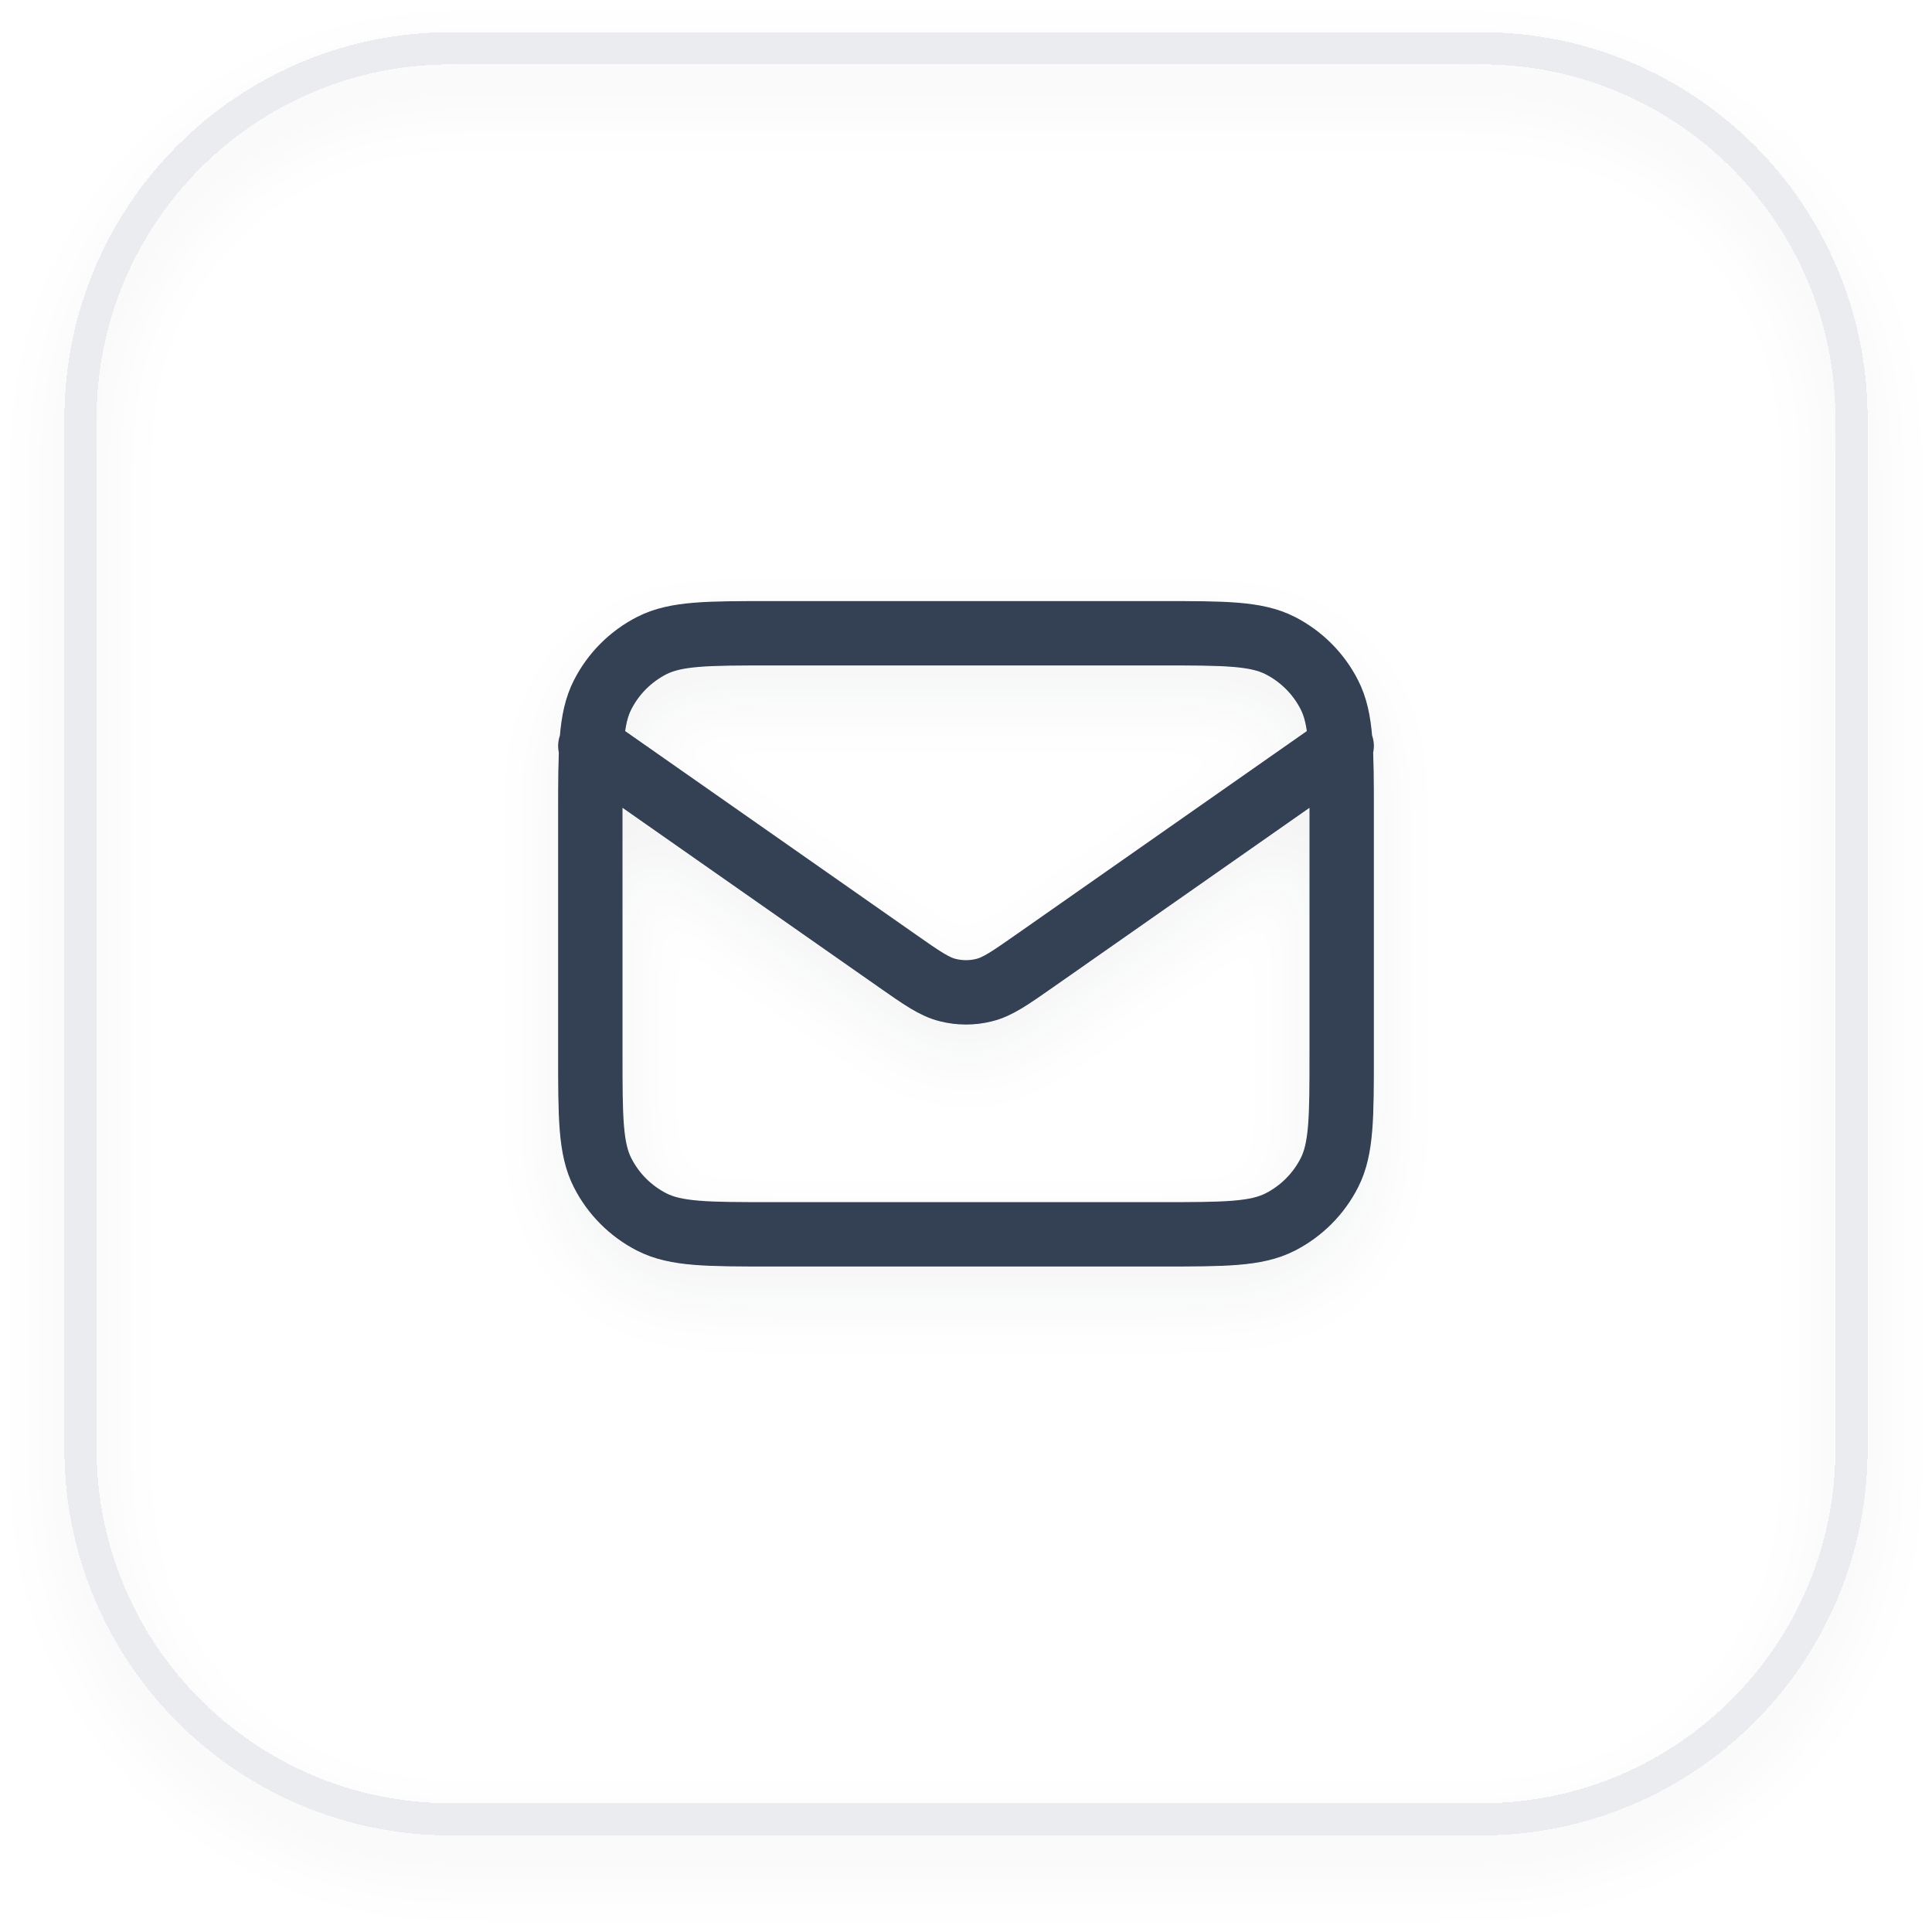
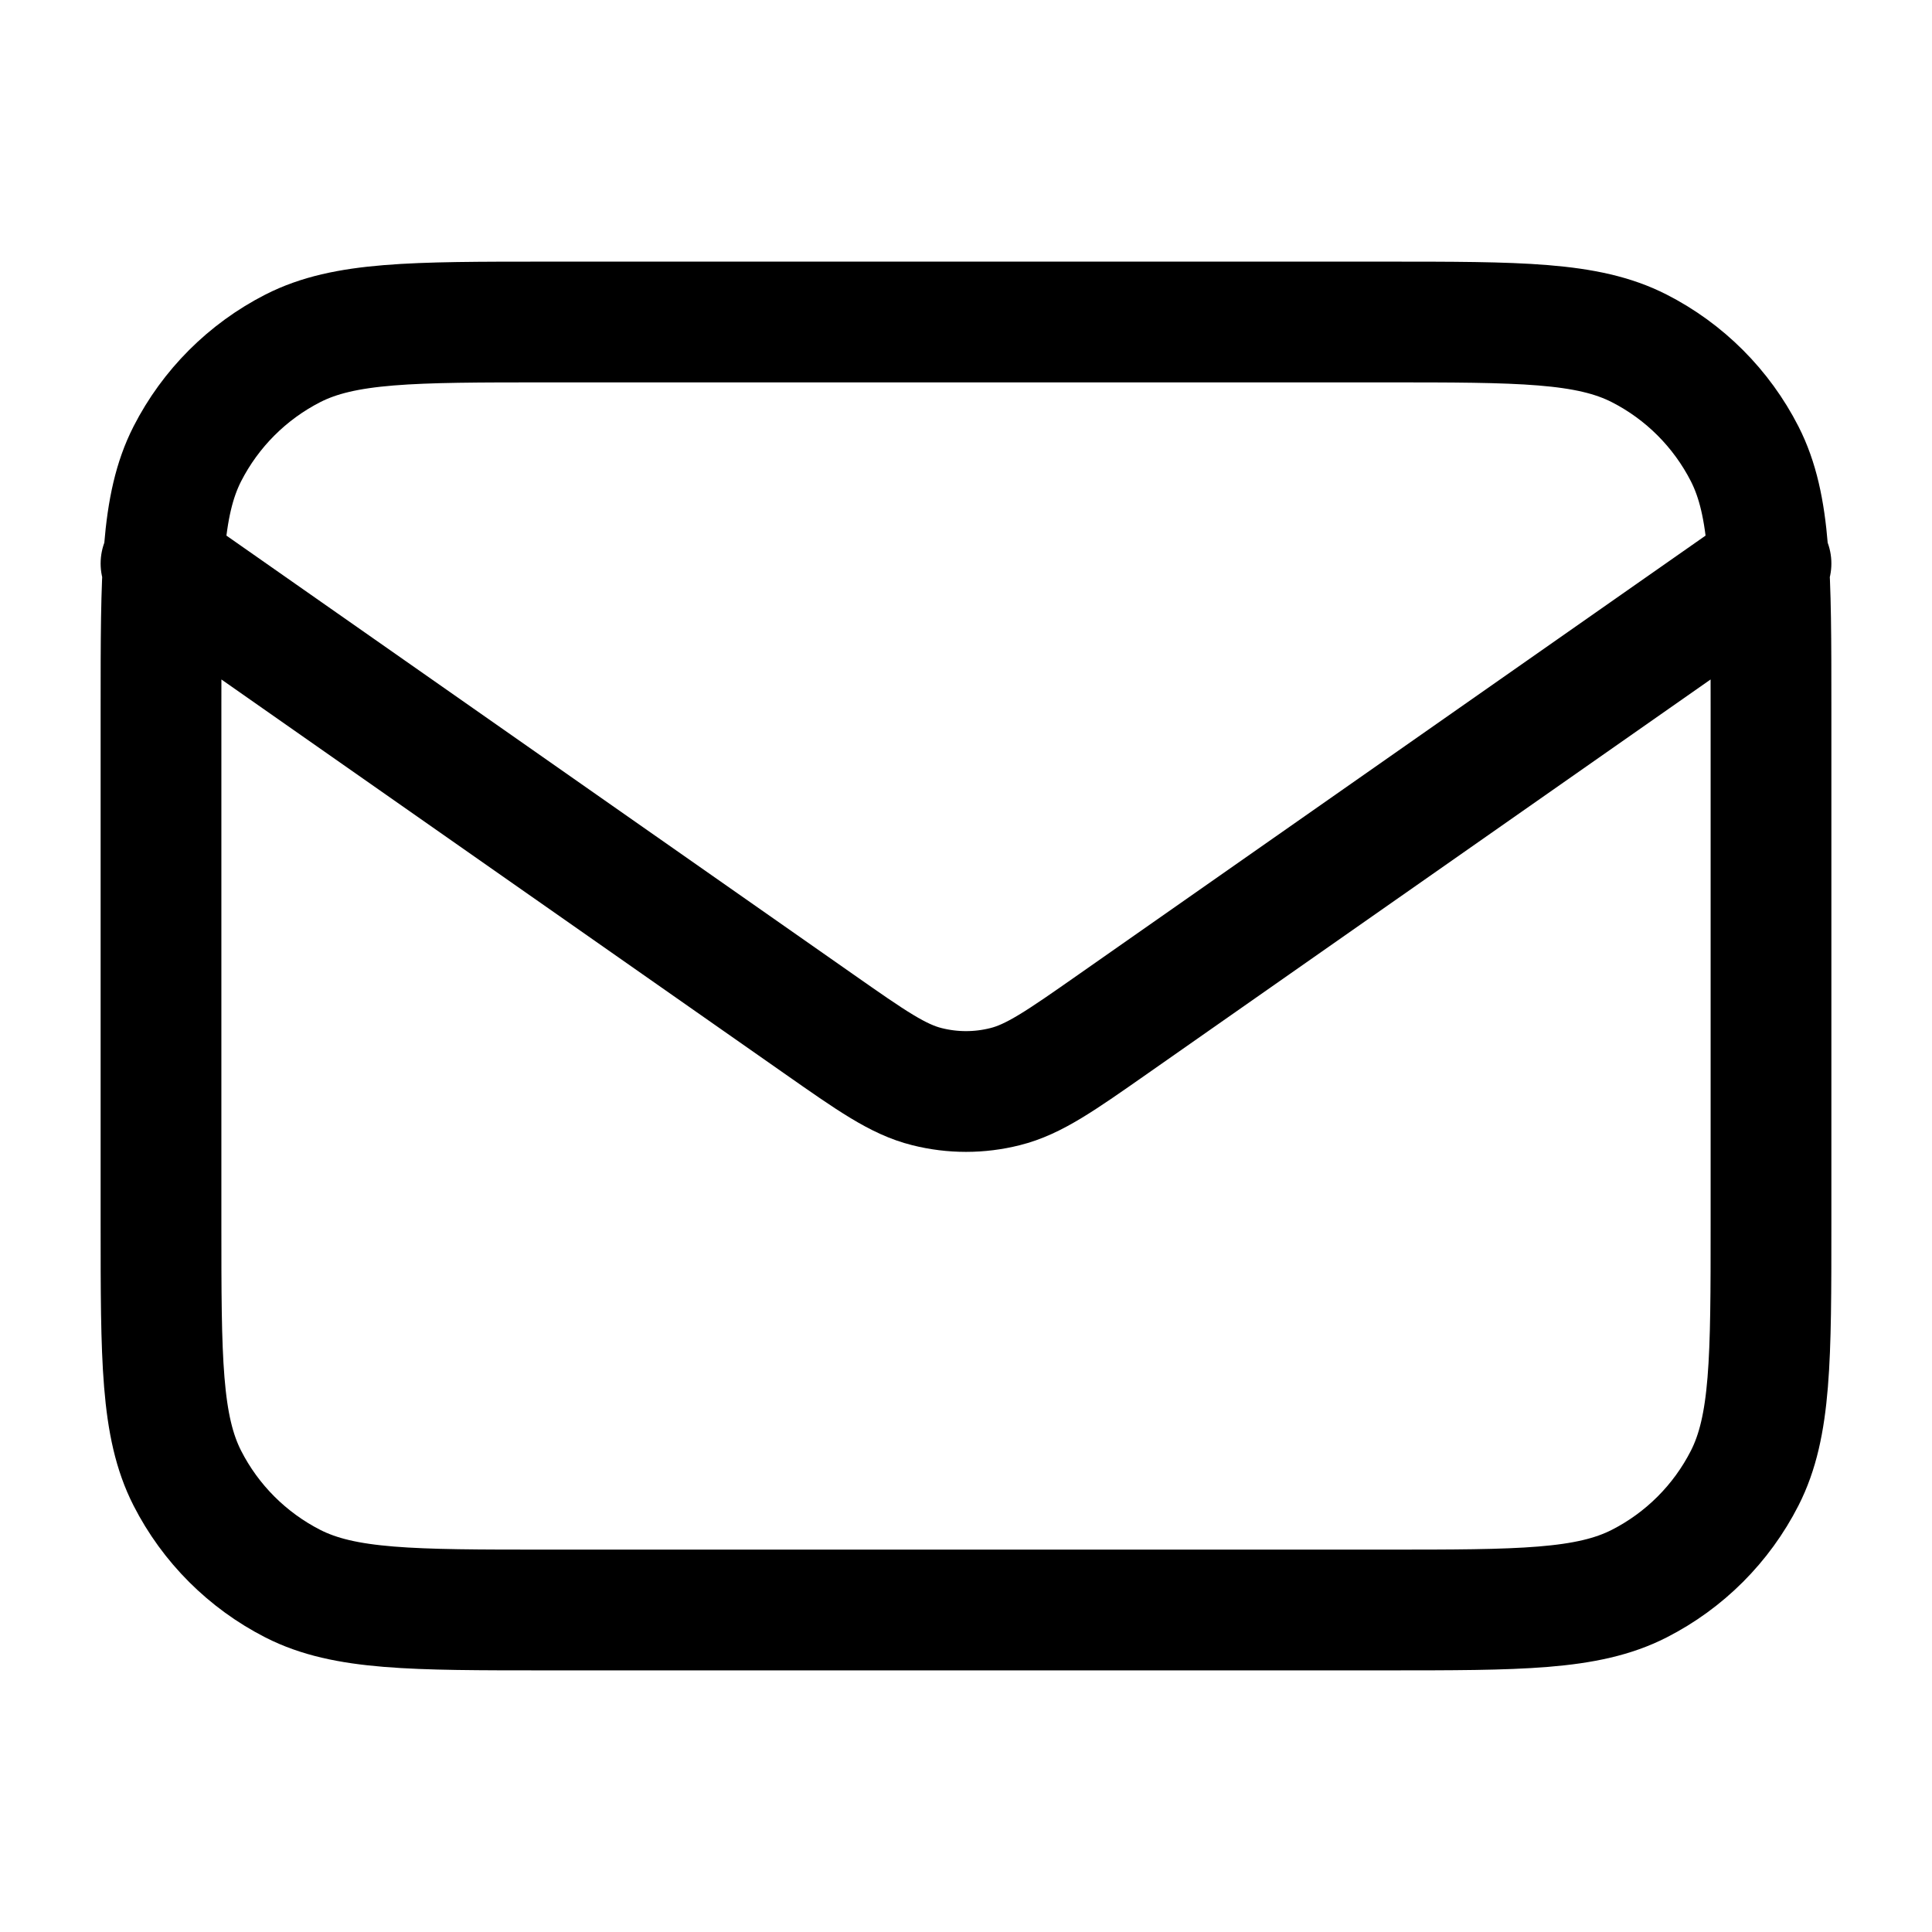
- <svg xmlns="http://www.w3.org/2000/svg" width="60" height="60" viewBox="0 0 60 60" fill="none">
-   <g filter="url(#filter0_d_137_18989)">
-     <path d="M2.5 13C2.5 6.649 7.649 1.5 14 1.5H46C52.351 1.5 57.5 6.649 57.5 13V45C57.5 51.351 52.351 56.5 46 56.5H14C7.649 56.5 2.5 51.351 2.5 45V13Z" stroke="#EAECF0" shape-rendering="crispEdges" />
-     <path d="M18.333 23.167L27.859 29.835C28.63 30.375 29.016 30.645 29.436 30.749C29.806 30.842 30.194 30.842 30.564 30.749C30.984 30.645 31.369 30.375 32.141 29.835L41.667 23.167M23.933 38.333H36.067C38.027 38.333 39.007 38.333 39.756 37.952C40.414 37.616 40.95 37.081 41.285 36.422C41.667 35.674 41.667 34.694 41.667 32.733V25.267C41.667 23.306 41.667 22.326 41.285 21.578C40.95 20.919 40.414 20.384 39.756 20.048C39.007 19.667 38.027 19.667 36.067 19.667H23.933C21.973 19.667 20.993 19.667 20.244 20.048C19.586 20.384 19.05 20.919 18.715 21.578C18.333 22.326 18.333 23.306 18.333 25.267V32.733C18.333 34.694 18.333 35.674 18.715 36.422C19.05 37.081 19.586 37.616 20.244 37.952C20.993 38.333 21.973 38.333 23.933 38.333Z" stroke="#344054" stroke-width="2" stroke-linecap="round" stroke-linejoin="round" />
-   </g>
-   <defs>
-     <filter id="filter0_d_137_18989" x="0" y="0" width="60" height="60" filterUnits="userSpaceOnUse" color-interpolation-filters="sRGB">
-       <feFlood flood-opacity="0" result="BackgroundImageFix" />
-       <feColorMatrix in="SourceAlpha" type="matrix" values="0 0 0 0 0 0 0 0 0 0 0 0 0 0 0 0 0 0 127 0" result="hardAlpha" />
-       <feOffset dy="1" />
-       <feGaussianBlur stdDeviation="1" />
-       <feComposite in2="hardAlpha" operator="out" />
-       <feColorMatrix type="matrix" values="0 0 0 0 0.063 0 0 0 0 0.094 0 0 0 0 0.157 0 0 0 0.05 0" />
-       <feBlend mode="normal" in2="BackgroundImageFix" result="effect1_dropShadow_137_18989" />
-       <feBlend mode="normal" in="SourceGraphic" in2="effect1_dropShadow_137_18989" result="shape" />
-     </filter>
-   </defs>
+ <svg xmlns="http://www.w3.org/2000/svg" width="24" height="24" viewBox="0 0 24 24" fill="none">
+   <path d="M2 7L10.165 12.715C10.826 13.178 11.157 13.41 11.516 13.499C11.834 13.579 12.166 13.579 12.484 13.499C12.843 13.41 13.174 13.178 13.835 12.715L22 7M6.8 20H17.2C18.88 20 19.72 20 20.362 19.673C20.927 19.385 21.385 18.927 21.673 18.362C22 17.72 22 16.88 22 15.2V8.8C22 7.12 22 6.28 21.673 5.638C21.385 5.074 20.927 4.615 20.362 4.327C19.72 4 18.88 4 17.2 4H6.8C5.12 4 4.28 4 3.638 4.327C3.074 4.615 2.615 5.074 2.327 5.638C2 6.28 2 7.12 2 8.8V15.2C2 16.88 2 17.72 2.327 18.362C2.615 18.927 3.074 19.385 3.638 19.673C4.28 20 5.12 20 6.8 20Z" stroke="black" stroke-width="1.5" stroke-linecap="round" stroke-linejoin="round" />
</svg>
